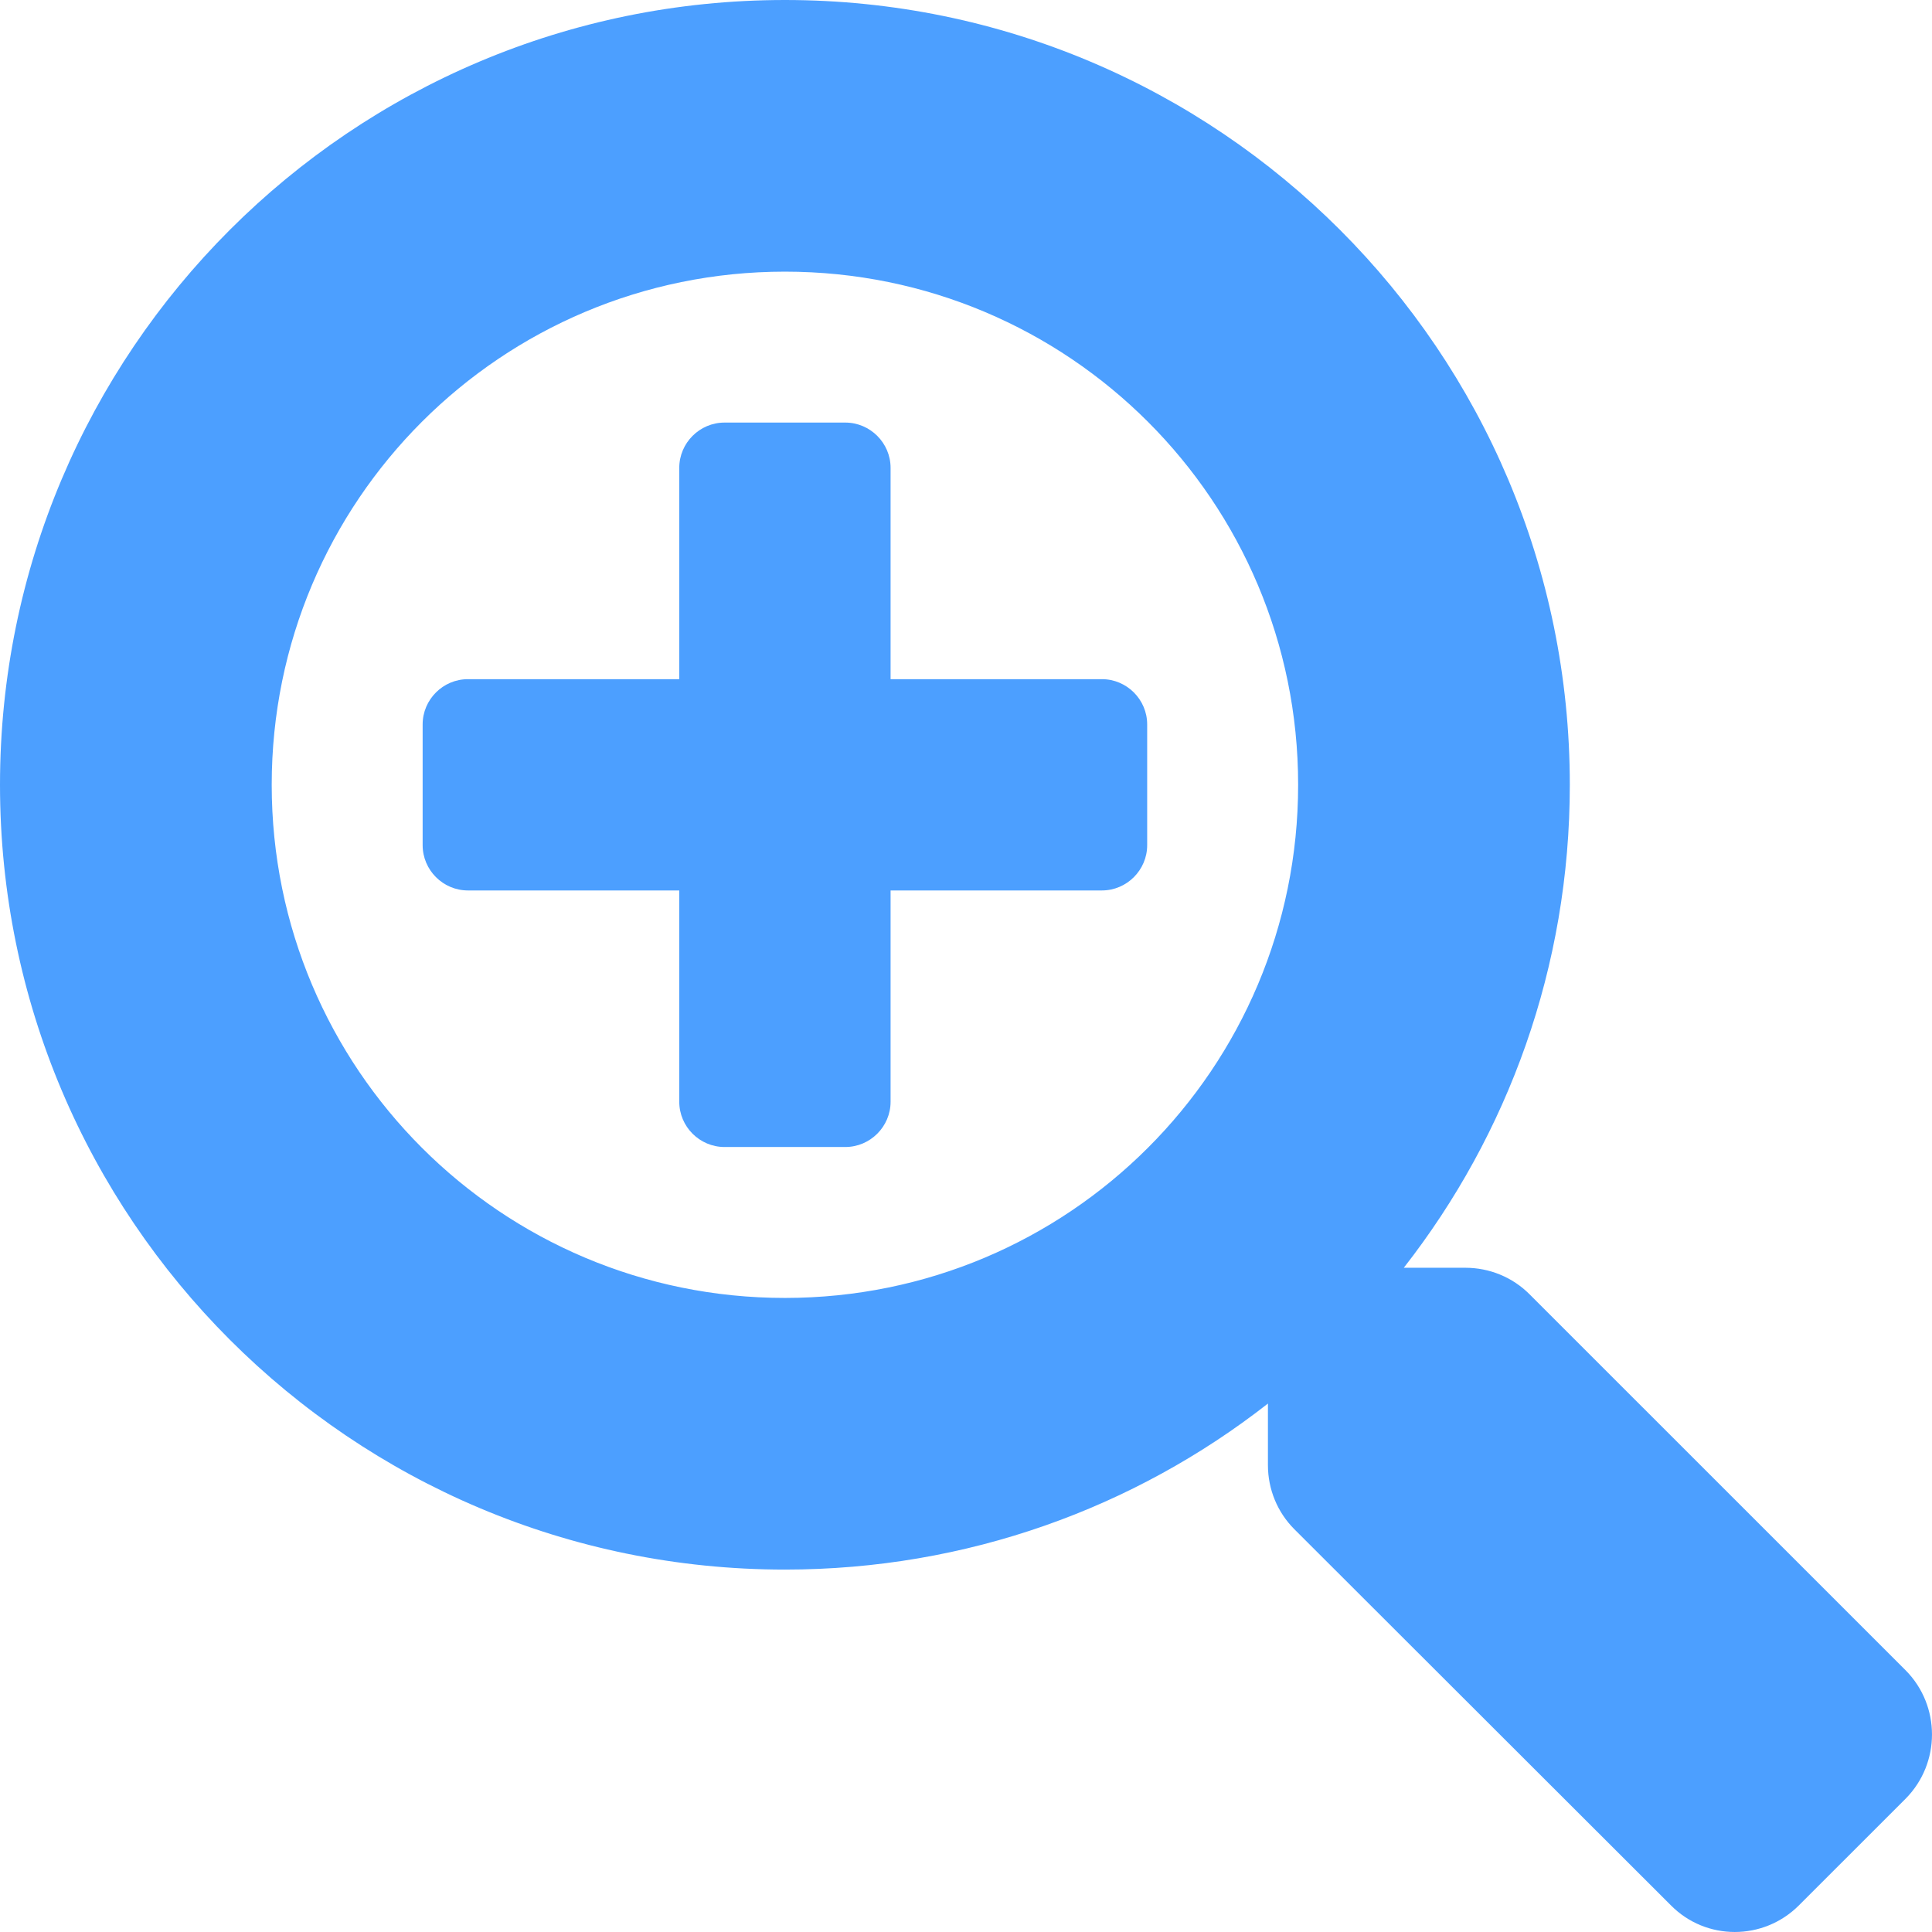
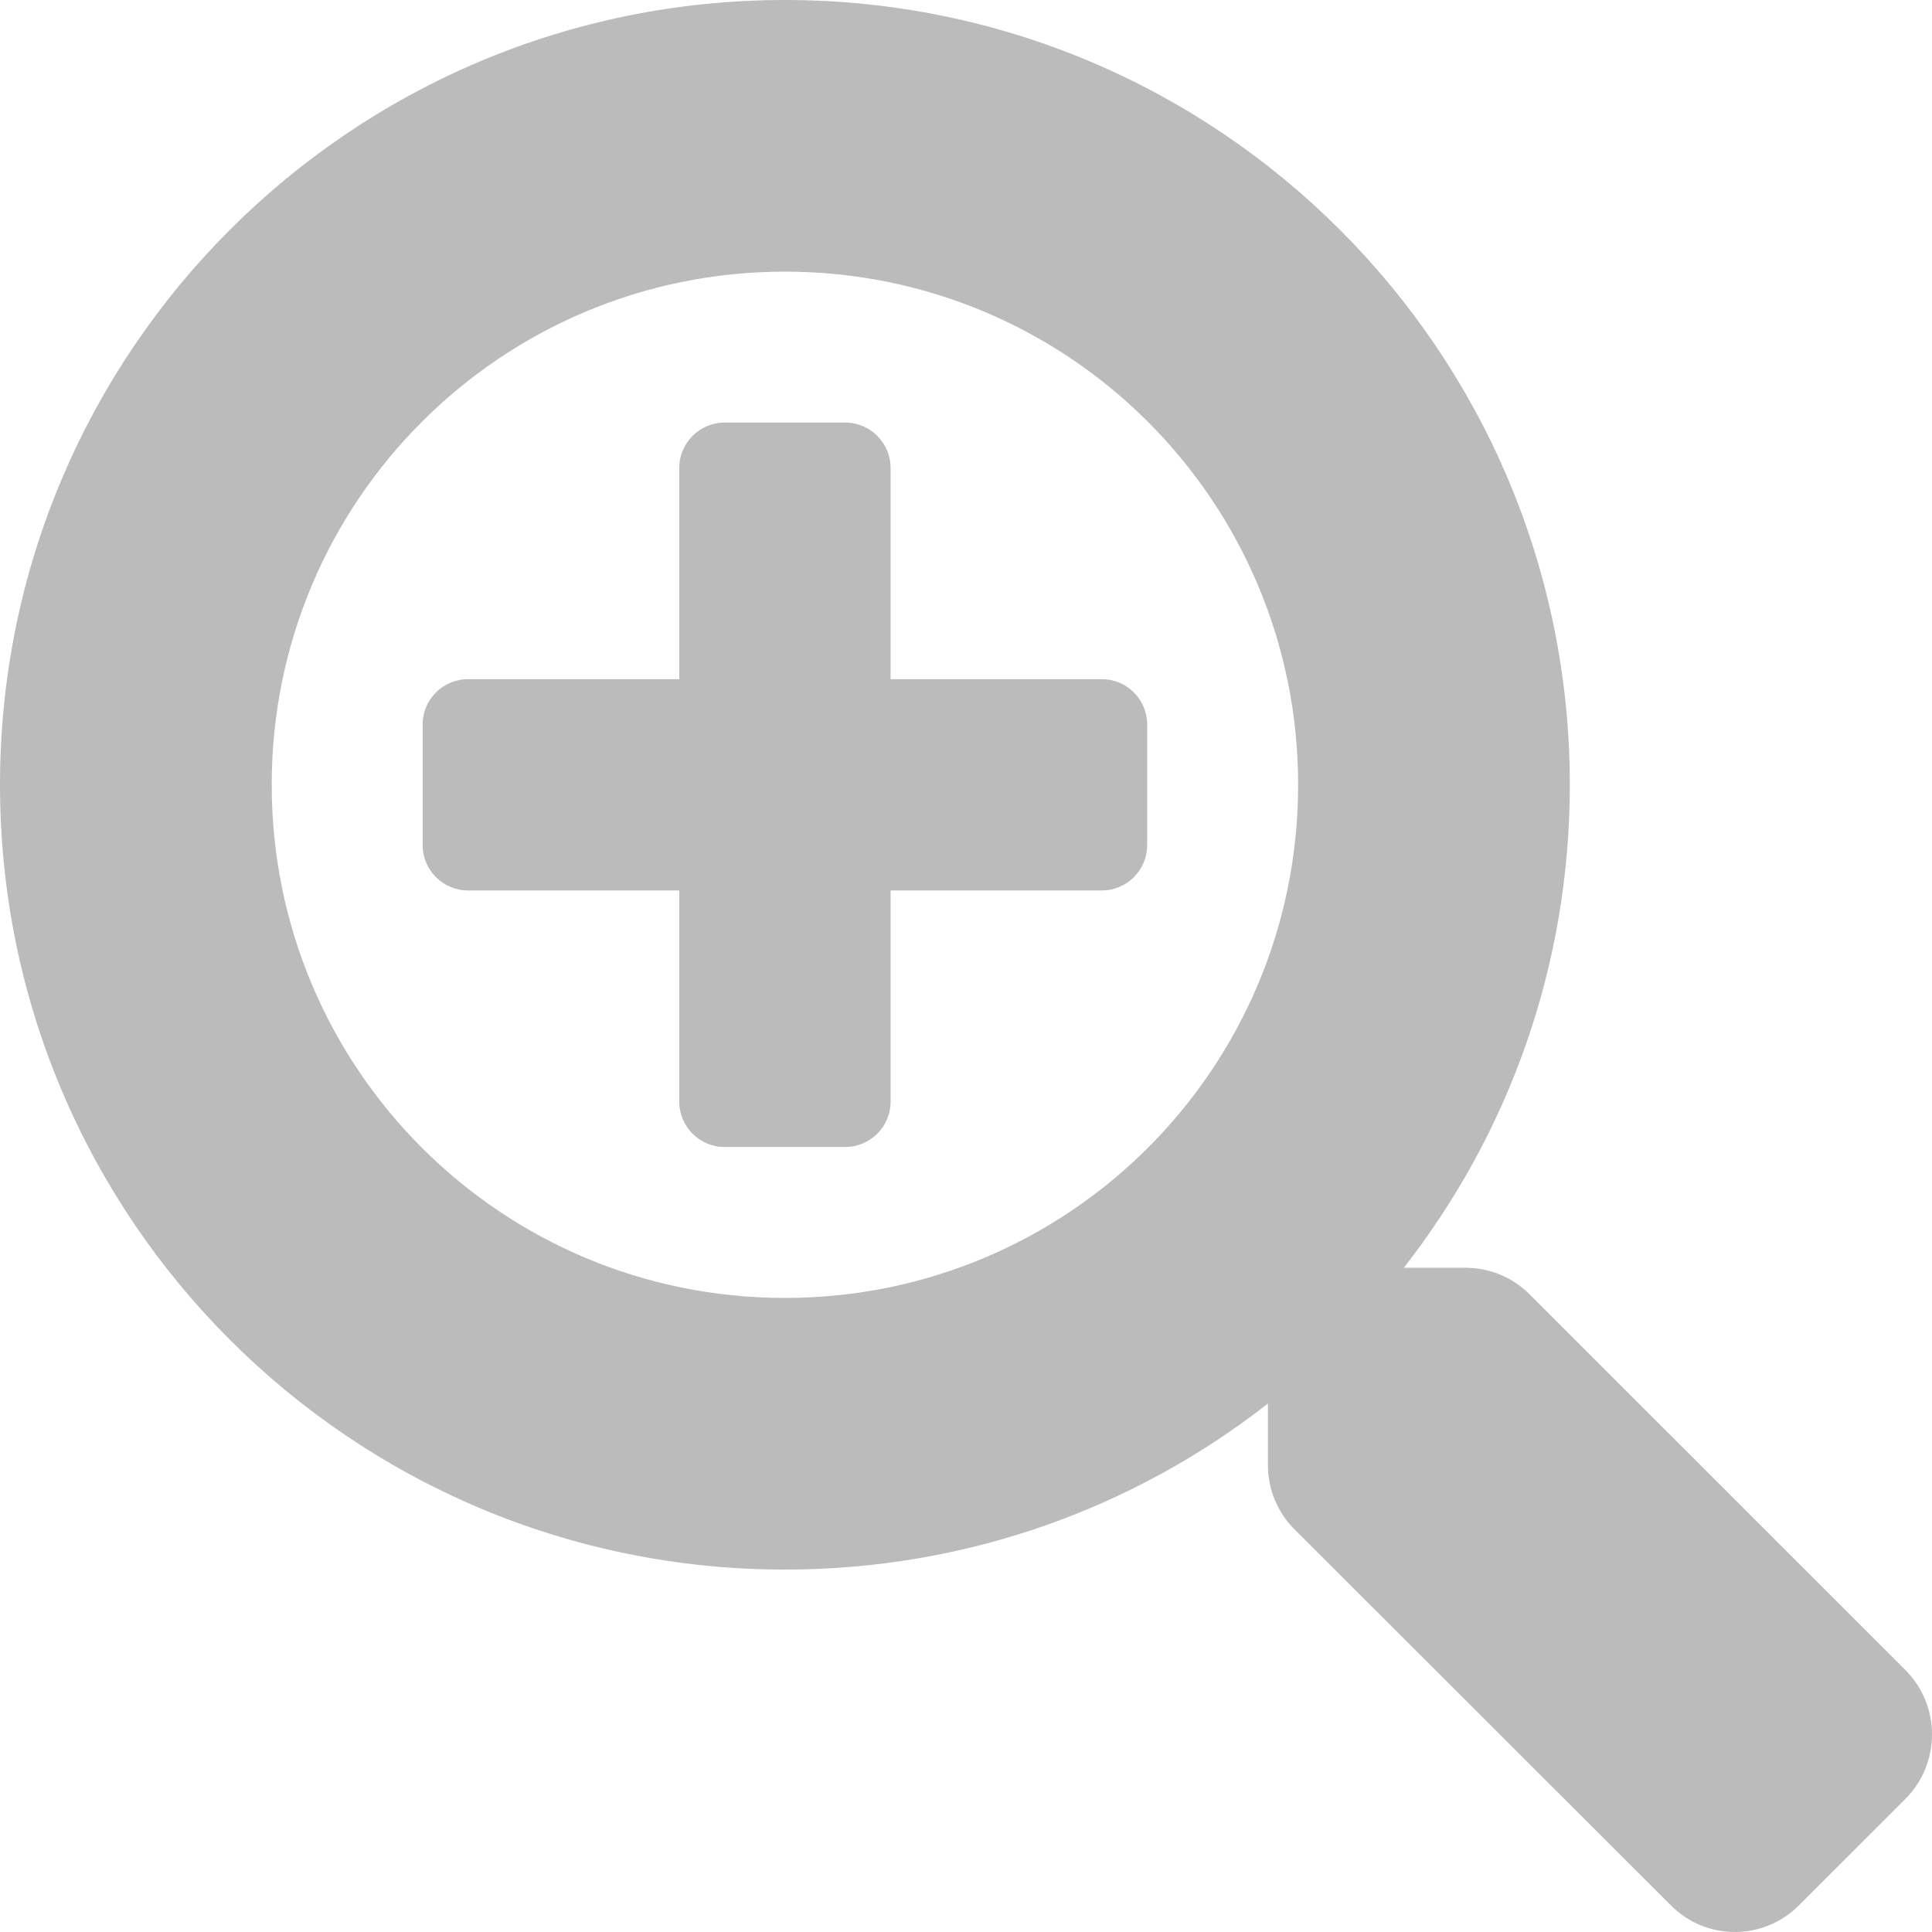
<svg xmlns="http://www.w3.org/2000/svg" width="58" height="58" viewBox="0 0 58 58" fill="none">
-   <path d="M34.439 21.748V25.372C34.439 26.12 33.827 26.732 33.08 26.732H26.736V33.075C26.736 33.822 26.124 34.434 25.376 34.434H21.751C21.003 34.434 20.392 33.822 20.392 33.075V26.732H14.048C13.3 26.732 12.688 26.12 12.688 25.372V21.748C12.688 21 13.3 20.389 14.048 20.389H20.392V14.046C20.392 13.298 21.003 12.686 21.751 12.686H25.376C26.124 12.686 26.736 13.298 26.736 14.046V20.389H33.08C33.827 20.389 34.439 21 34.439 21.748ZM57.21 53.996L54.004 57.201C52.939 58.266 51.217 58.266 50.163 57.201L38.857 45.908C38.348 45.399 38.064 44.708 38.064 43.983V42.136C34.065 45.263 29.035 47.12 23.564 47.12C10.547 47.12 0 36.575 0 23.56C0 10.546 10.547 0 23.564 0C36.58 0 47.127 10.546 47.127 23.56C47.127 29.031 45.269 34.06 42.143 38.059H43.989C44.714 38.059 45.405 38.342 45.915 38.852L57.21 50.145C58.263 51.209 58.263 52.931 57.21 53.996ZM38.971 23.56C38.971 15.042 32.083 8.155 23.564 8.155C15.044 8.155 8.157 15.042 8.157 23.56C8.157 32.078 15.044 38.965 23.564 38.965C32.083 38.965 38.971 32.078 38.971 23.56Z" fill="#4C9FFF" />
+   <path d="M34.439 21.748V25.372C34.439 26.12 33.827 26.732 33.08 26.732H26.736V33.075C26.736 33.822 26.124 34.434 25.376 34.434H21.751C21.003 34.434 20.392 33.822 20.392 33.075V26.732H14.048C13.3 26.732 12.688 26.12 12.688 25.372V21.748C12.688 21 13.3 20.389 14.048 20.389H20.392V14.046C20.392 13.298 21.003 12.686 21.751 12.686H25.376C26.124 12.686 26.736 13.298 26.736 14.046V20.389H33.08C33.827 20.389 34.439 21 34.439 21.748ZM57.21 53.996L54.004 57.201C52.939 58.266 51.217 58.266 50.163 57.201L38.857 45.908C38.348 45.399 38.064 44.708 38.064 43.983V42.136C34.065 45.263 29.035 47.12 23.564 47.12C10.547 47.12 0 36.575 0 23.56C0 10.546 10.547 0 23.564 0C36.58 0 47.127 10.546 47.127 23.56C47.127 29.031 45.269 34.06 42.143 38.059H43.989C44.714 38.059 45.405 38.342 45.915 38.852L57.21 50.145C58.263 51.209 58.263 52.931 57.21 53.996ZM38.971 23.56C38.971 15.042 32.083 8.155 23.564 8.155C15.044 8.155 8.157 15.042 8.157 23.56C8.157 32.078 15.044 38.965 23.564 38.965C32.083 38.965 38.971 32.078 38.971 23.56Z" fill="#BBBBBB" />
</svg>
